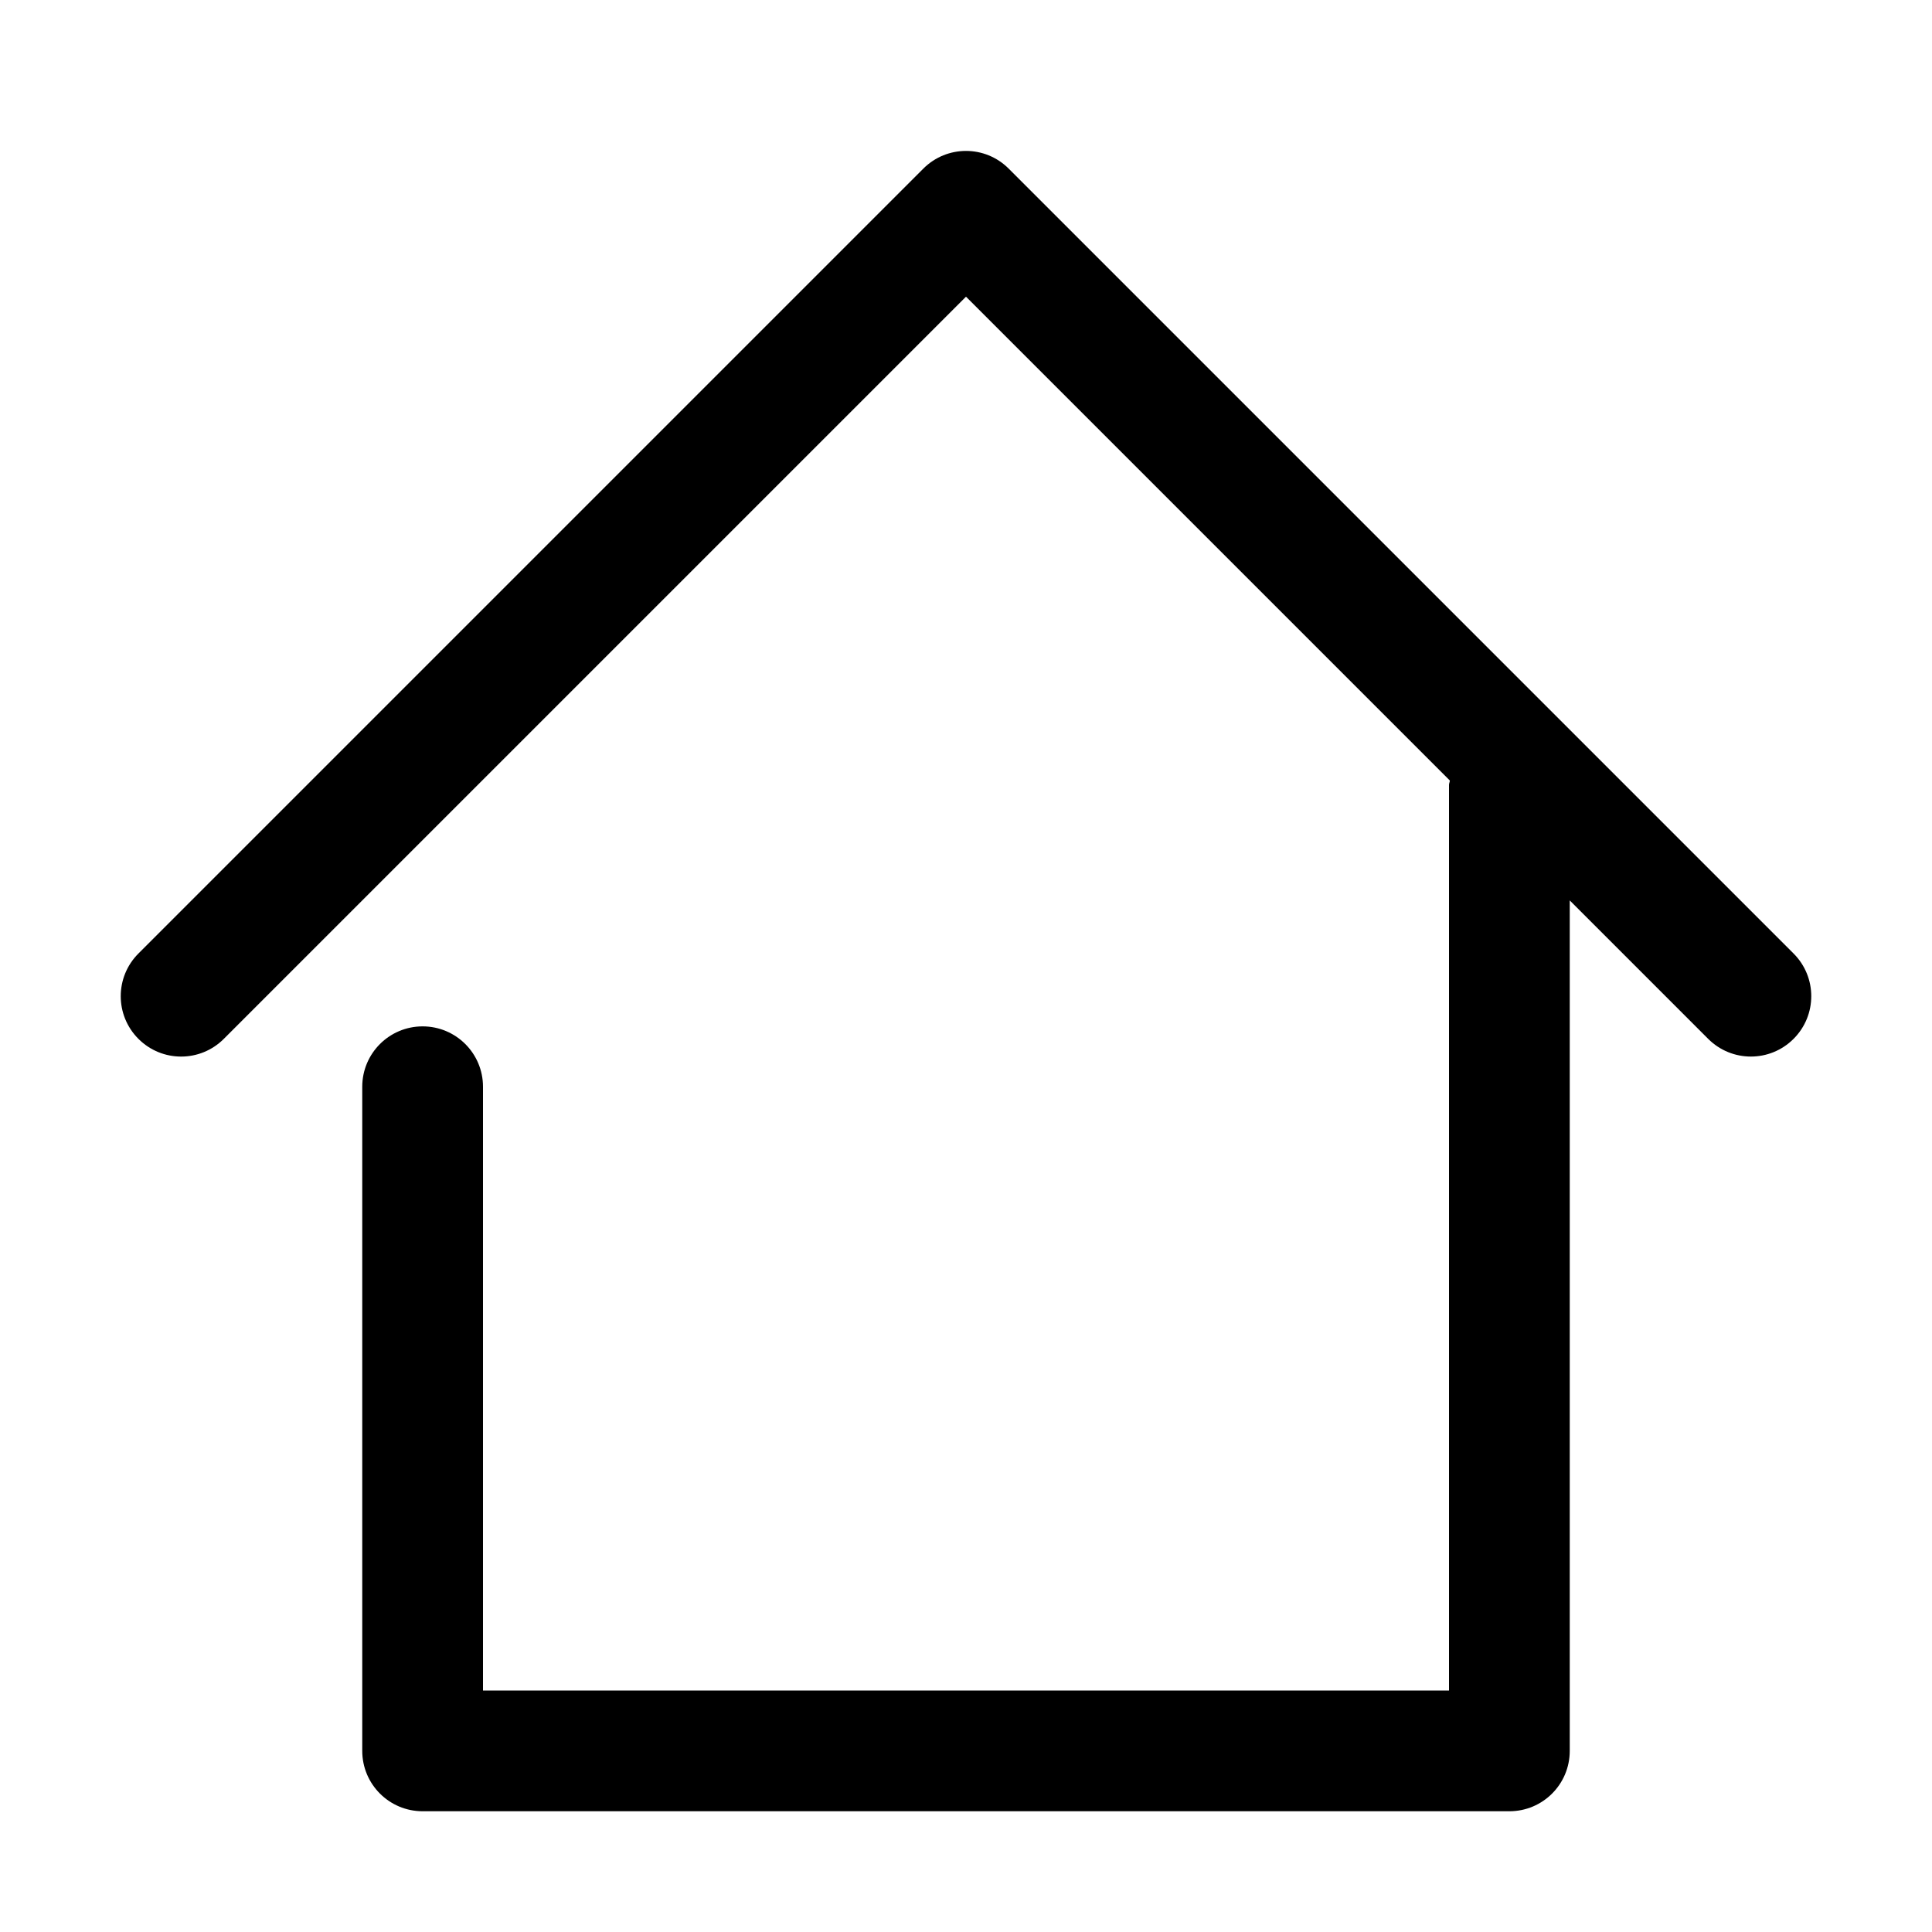
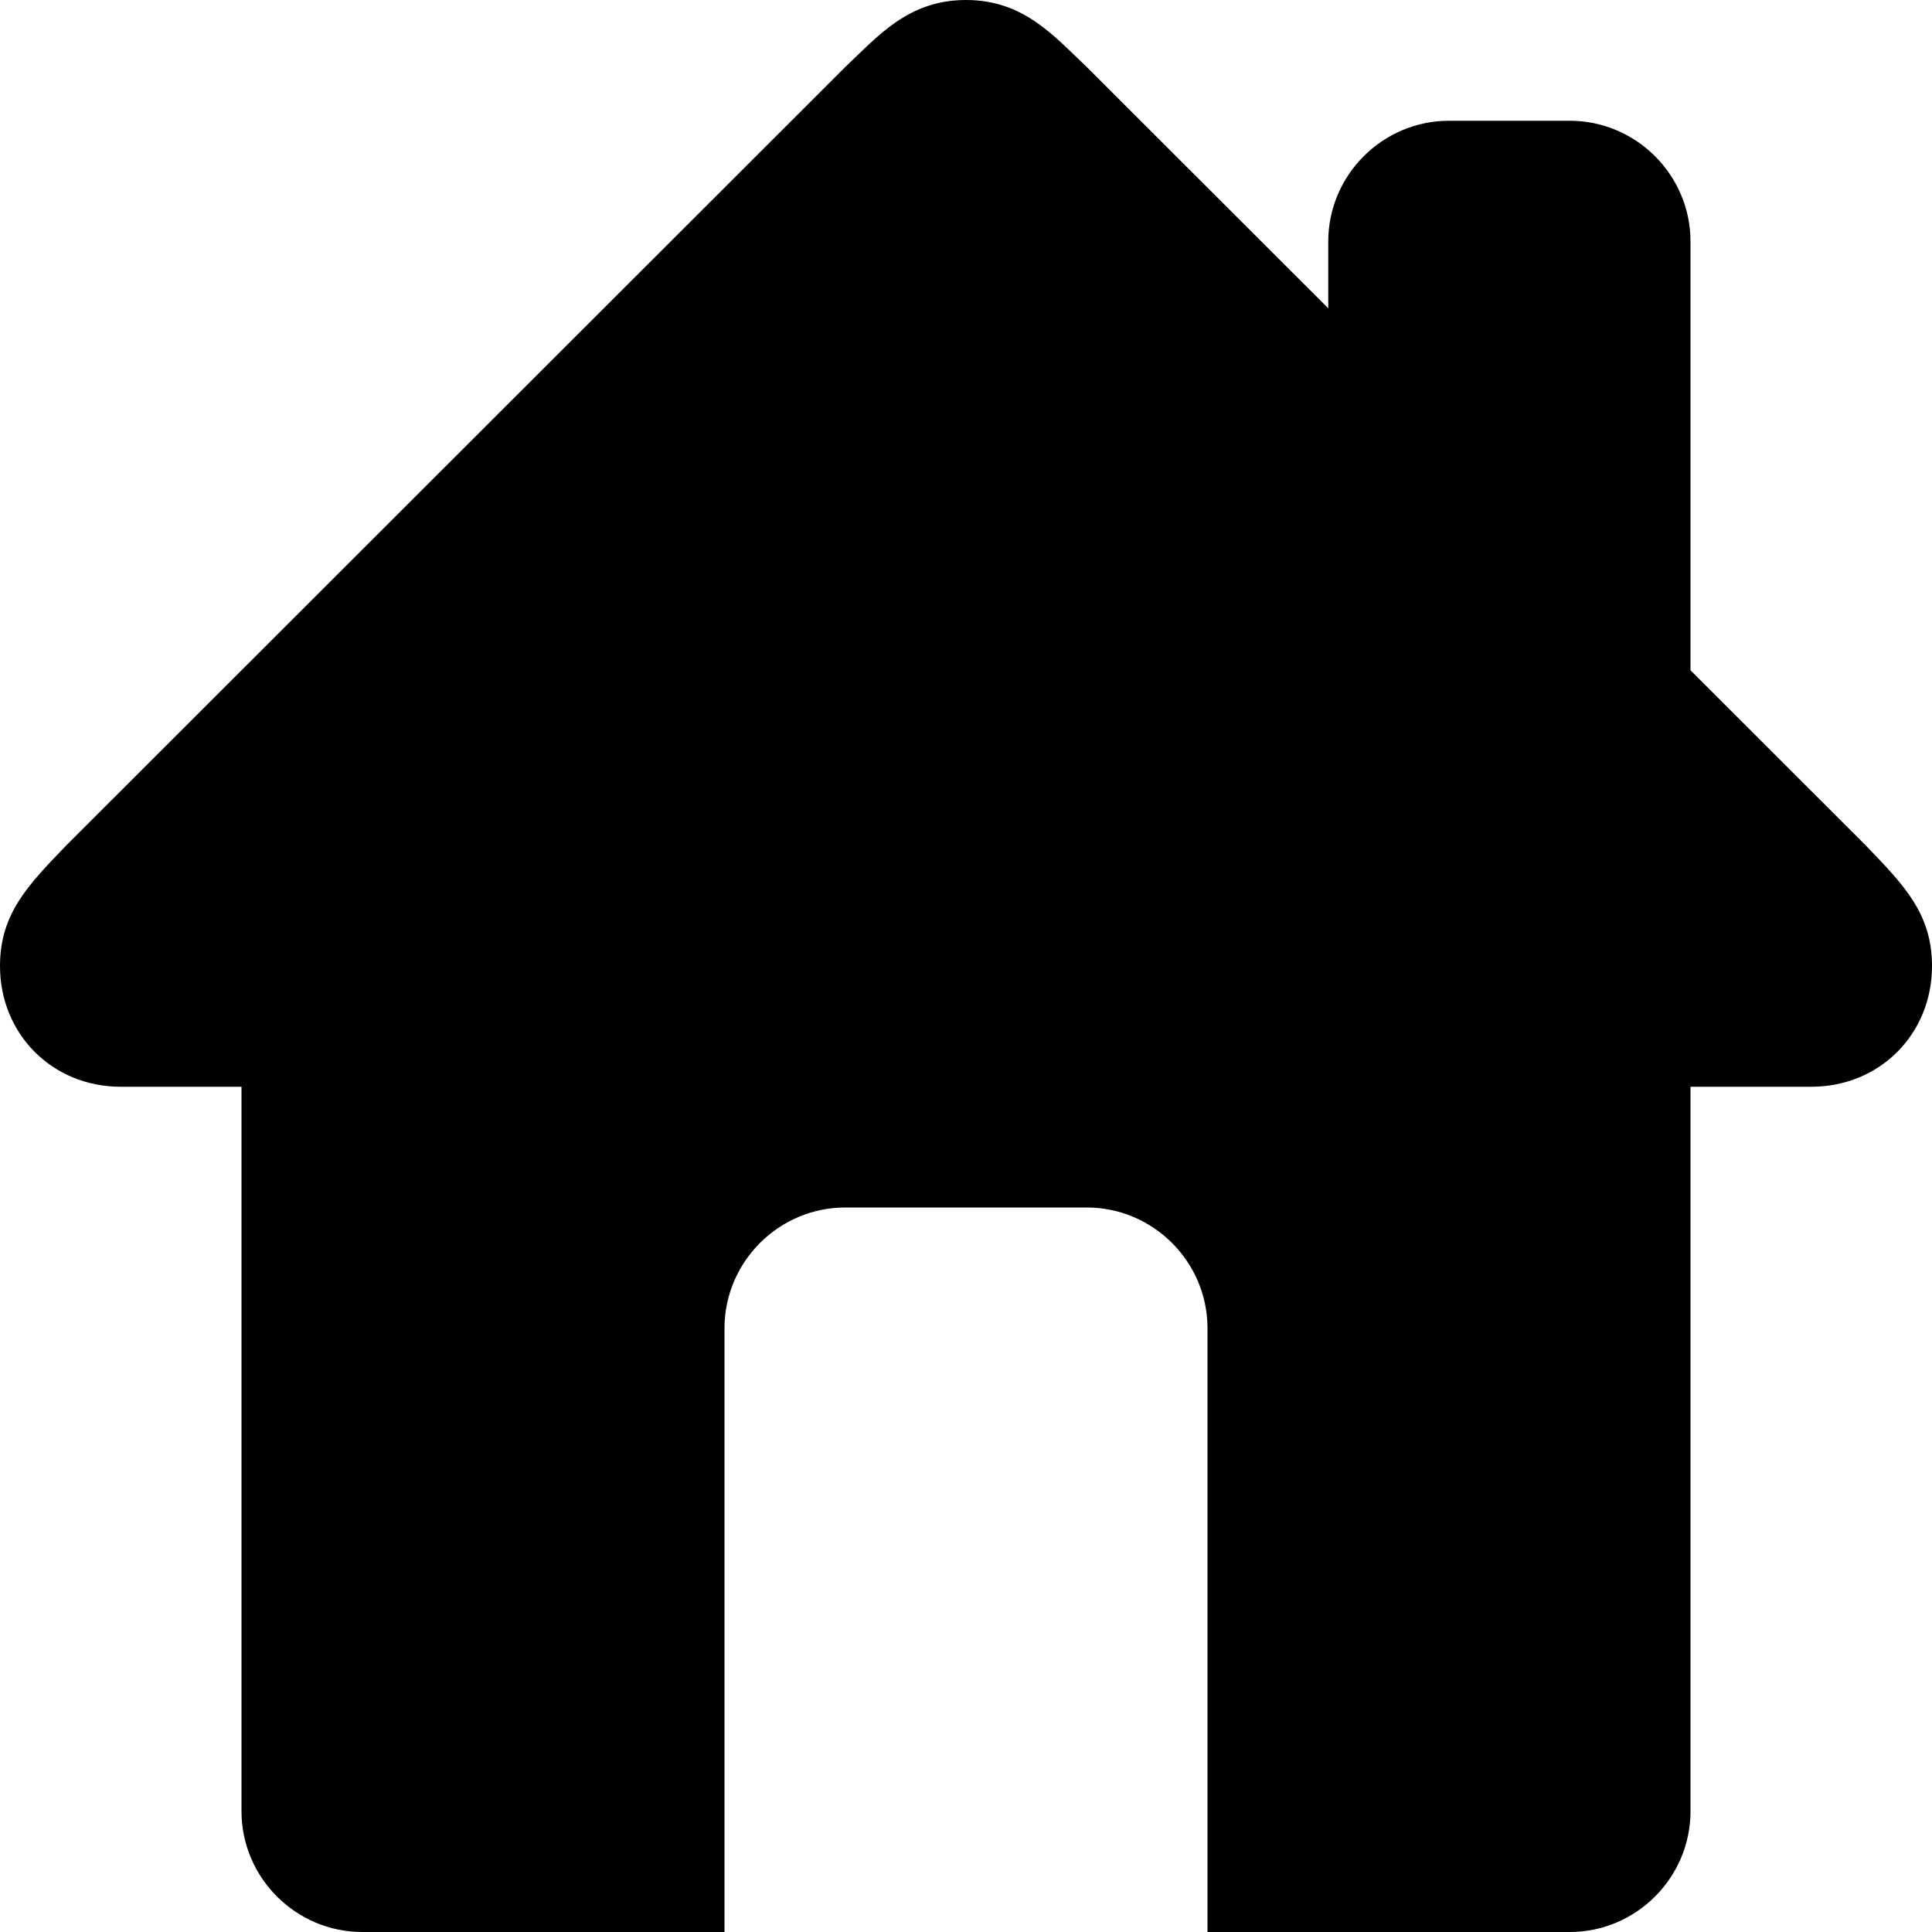
- <svg xmlns="http://www.w3.org/2000/svg" enable-background="new 0 0 32 32" height="32px" id="Layer_1" version="1.1" viewBox="0 0 32 32" width="32px" xml:space="preserve">
-   <path d="M29.707,15.793l-13-13c-0.391-0.391-1.023-0.391-1.414,0l-13,13c-0.391,0.391-0.391,1.023,0,1.414s1.023,0.391,1.414,0  L16,4.914l8.014,8.014C24.013,12.953,24,12.975,24,13v15H8V18c0-0.553-0.448-1-1-1s-1,0.447-1,1v11c0,0.553,0.448,1,1,1h18  c0.553,0,1-0.447,1-1V14.914l2.293,2.293C28.488,17.402,28.744,17.5,29,17.5s0.512-0.098,0.707-0.293  C30.098,16.816,30.098,16.184,29.707,15.793z" />
+ <svg xmlns="http://www.w3.org/2000/svg" height="16px" id="Layer_1" style="enable-background:new 0 0 16 16;" version="1.1" viewBox="0 0 16 16" width="16px" xml:space="preserve">
+   <path d="M15.45,7L14,5.551V2c0-0.55-0.45-1-1-1h-1c-0.55,0-1,0.45-1,1v0.553L9,0.555C8.727,0.297,8.477,0,8,0S7.273,0.297,7,0.555  L0.55,7C0.238,7.325,0,7.562,0,8c0,0.563,0.432,1,1,1h1v6c0,0.55,0.45,1,1,1h3v-5c0-0.55,0.45-1,1-1h2c0.55,0,1,0.45,1,1v5h3  c0.55,0,1-0.45,1-1V9h1c0.568,0,1-0.437,1-1C16,7.562,15.762,7.325,15.45,7z" />
</svg>
